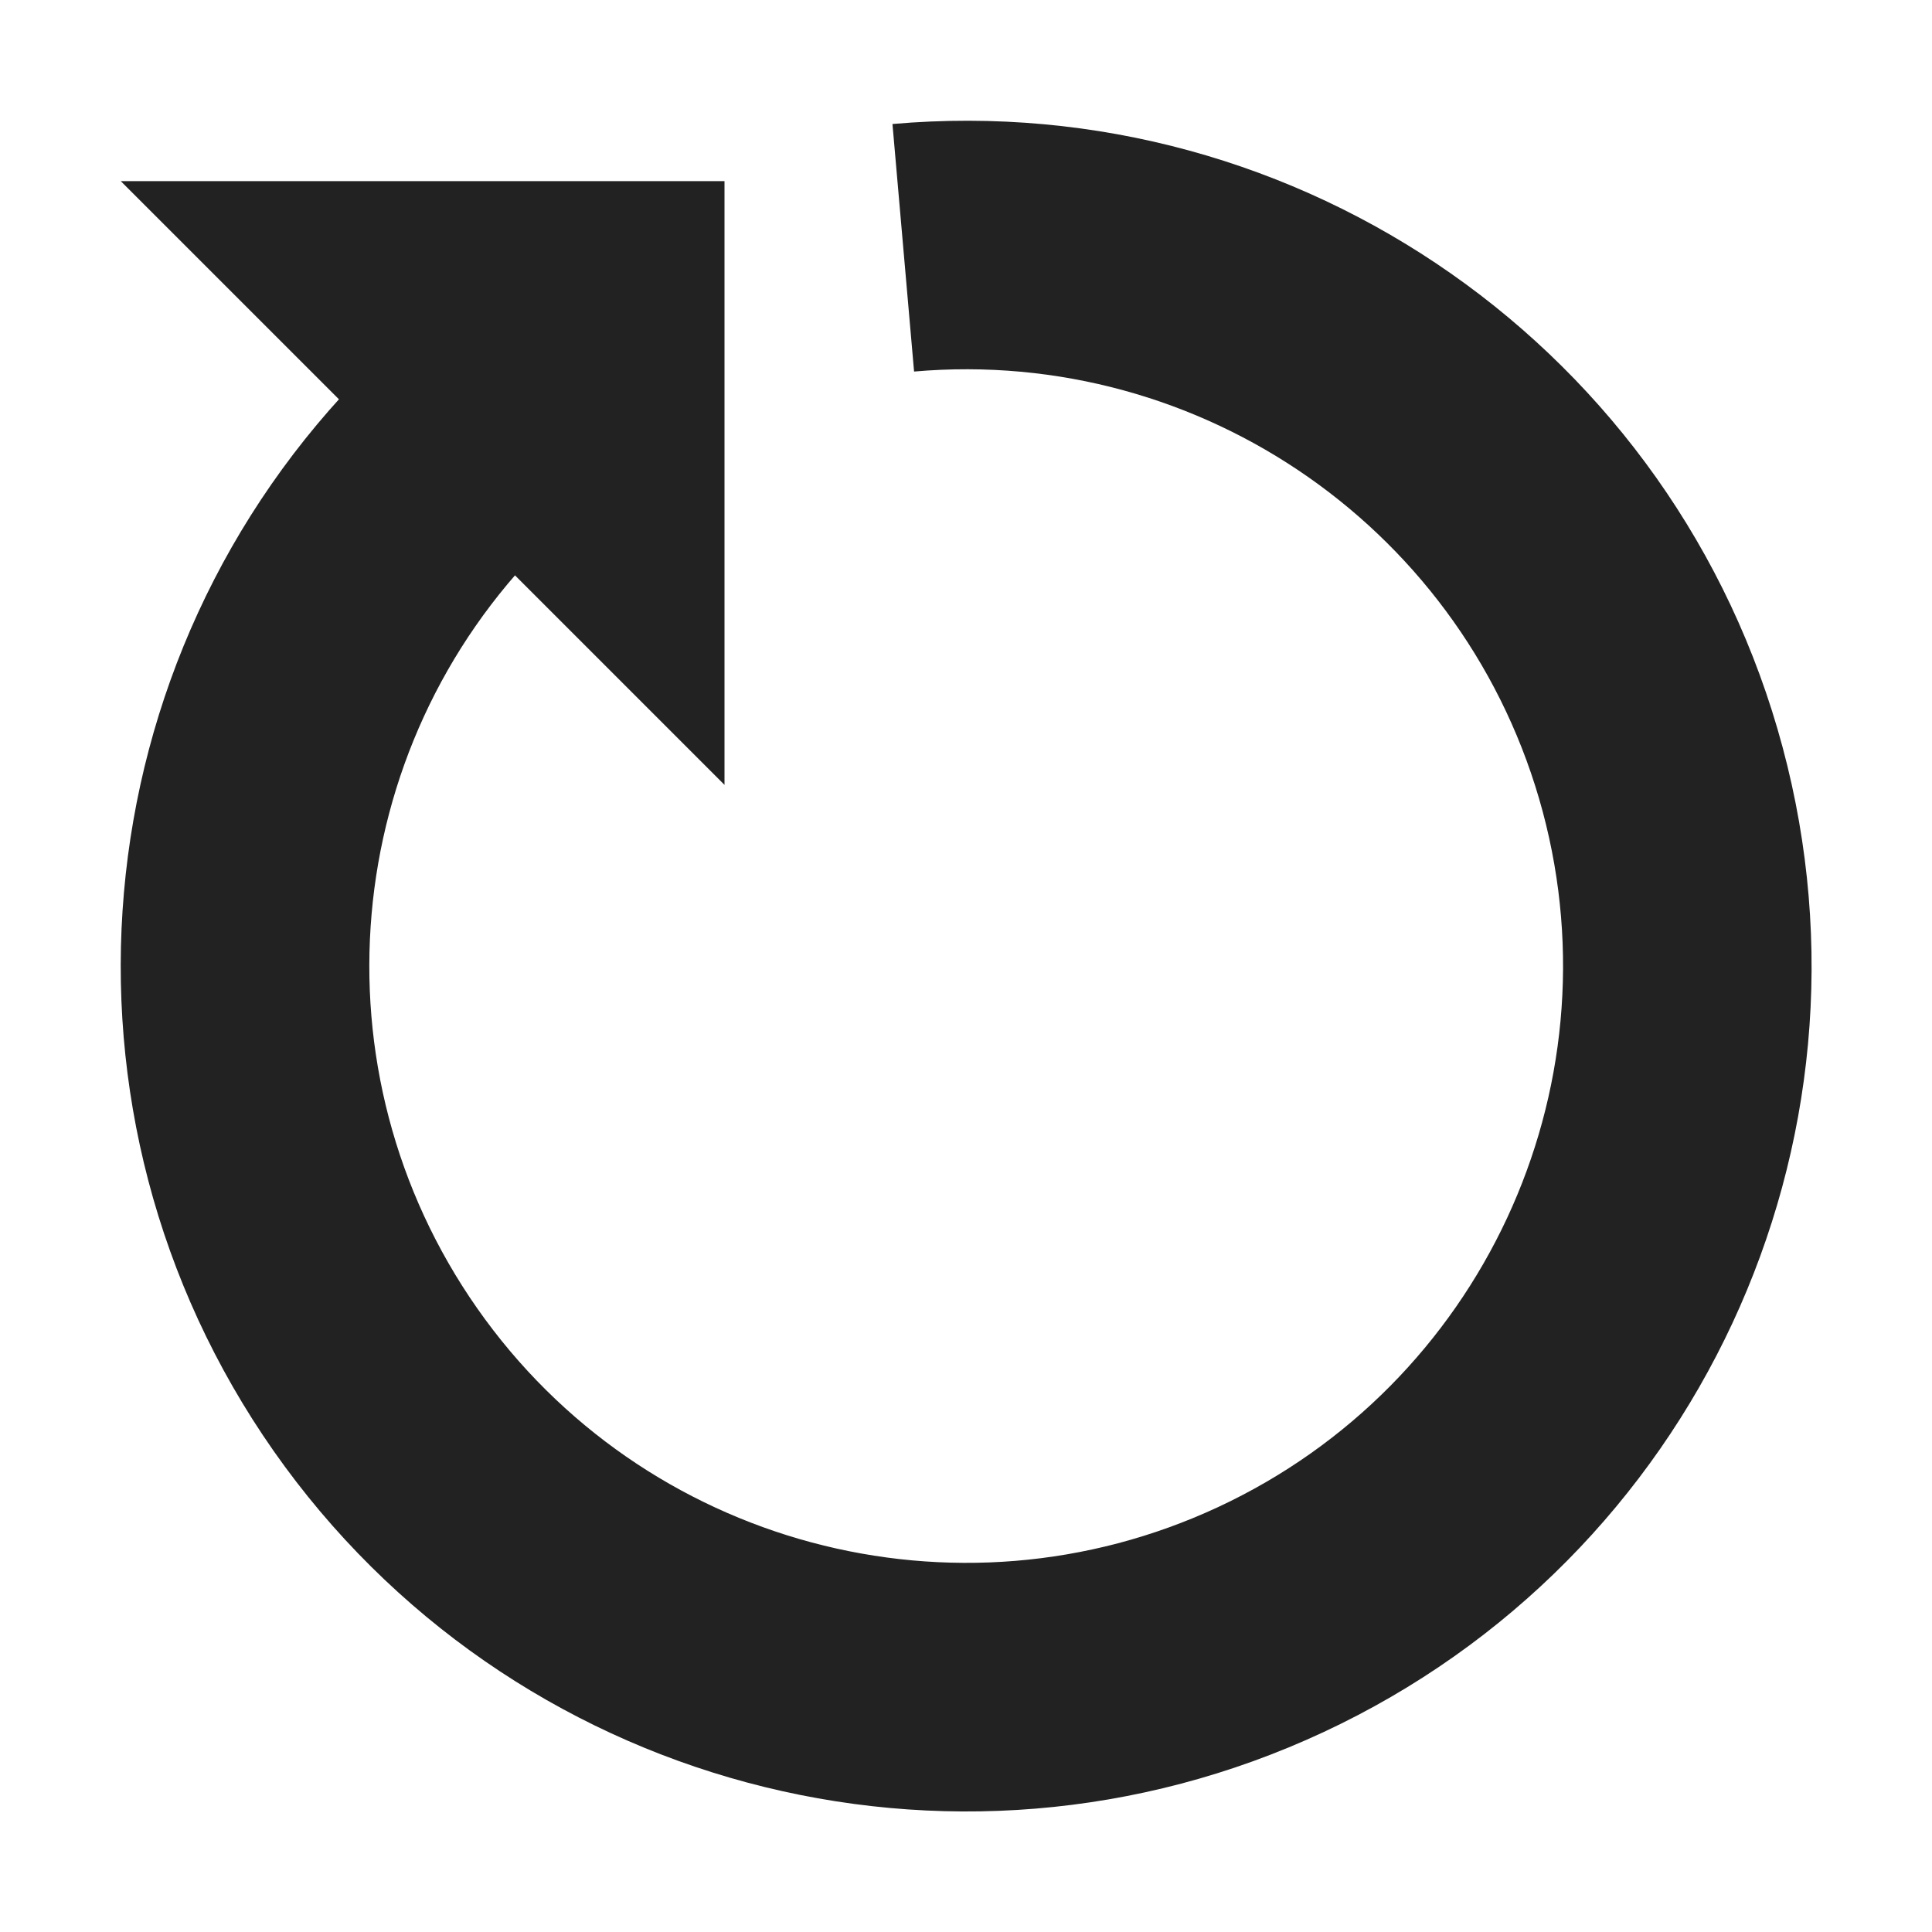
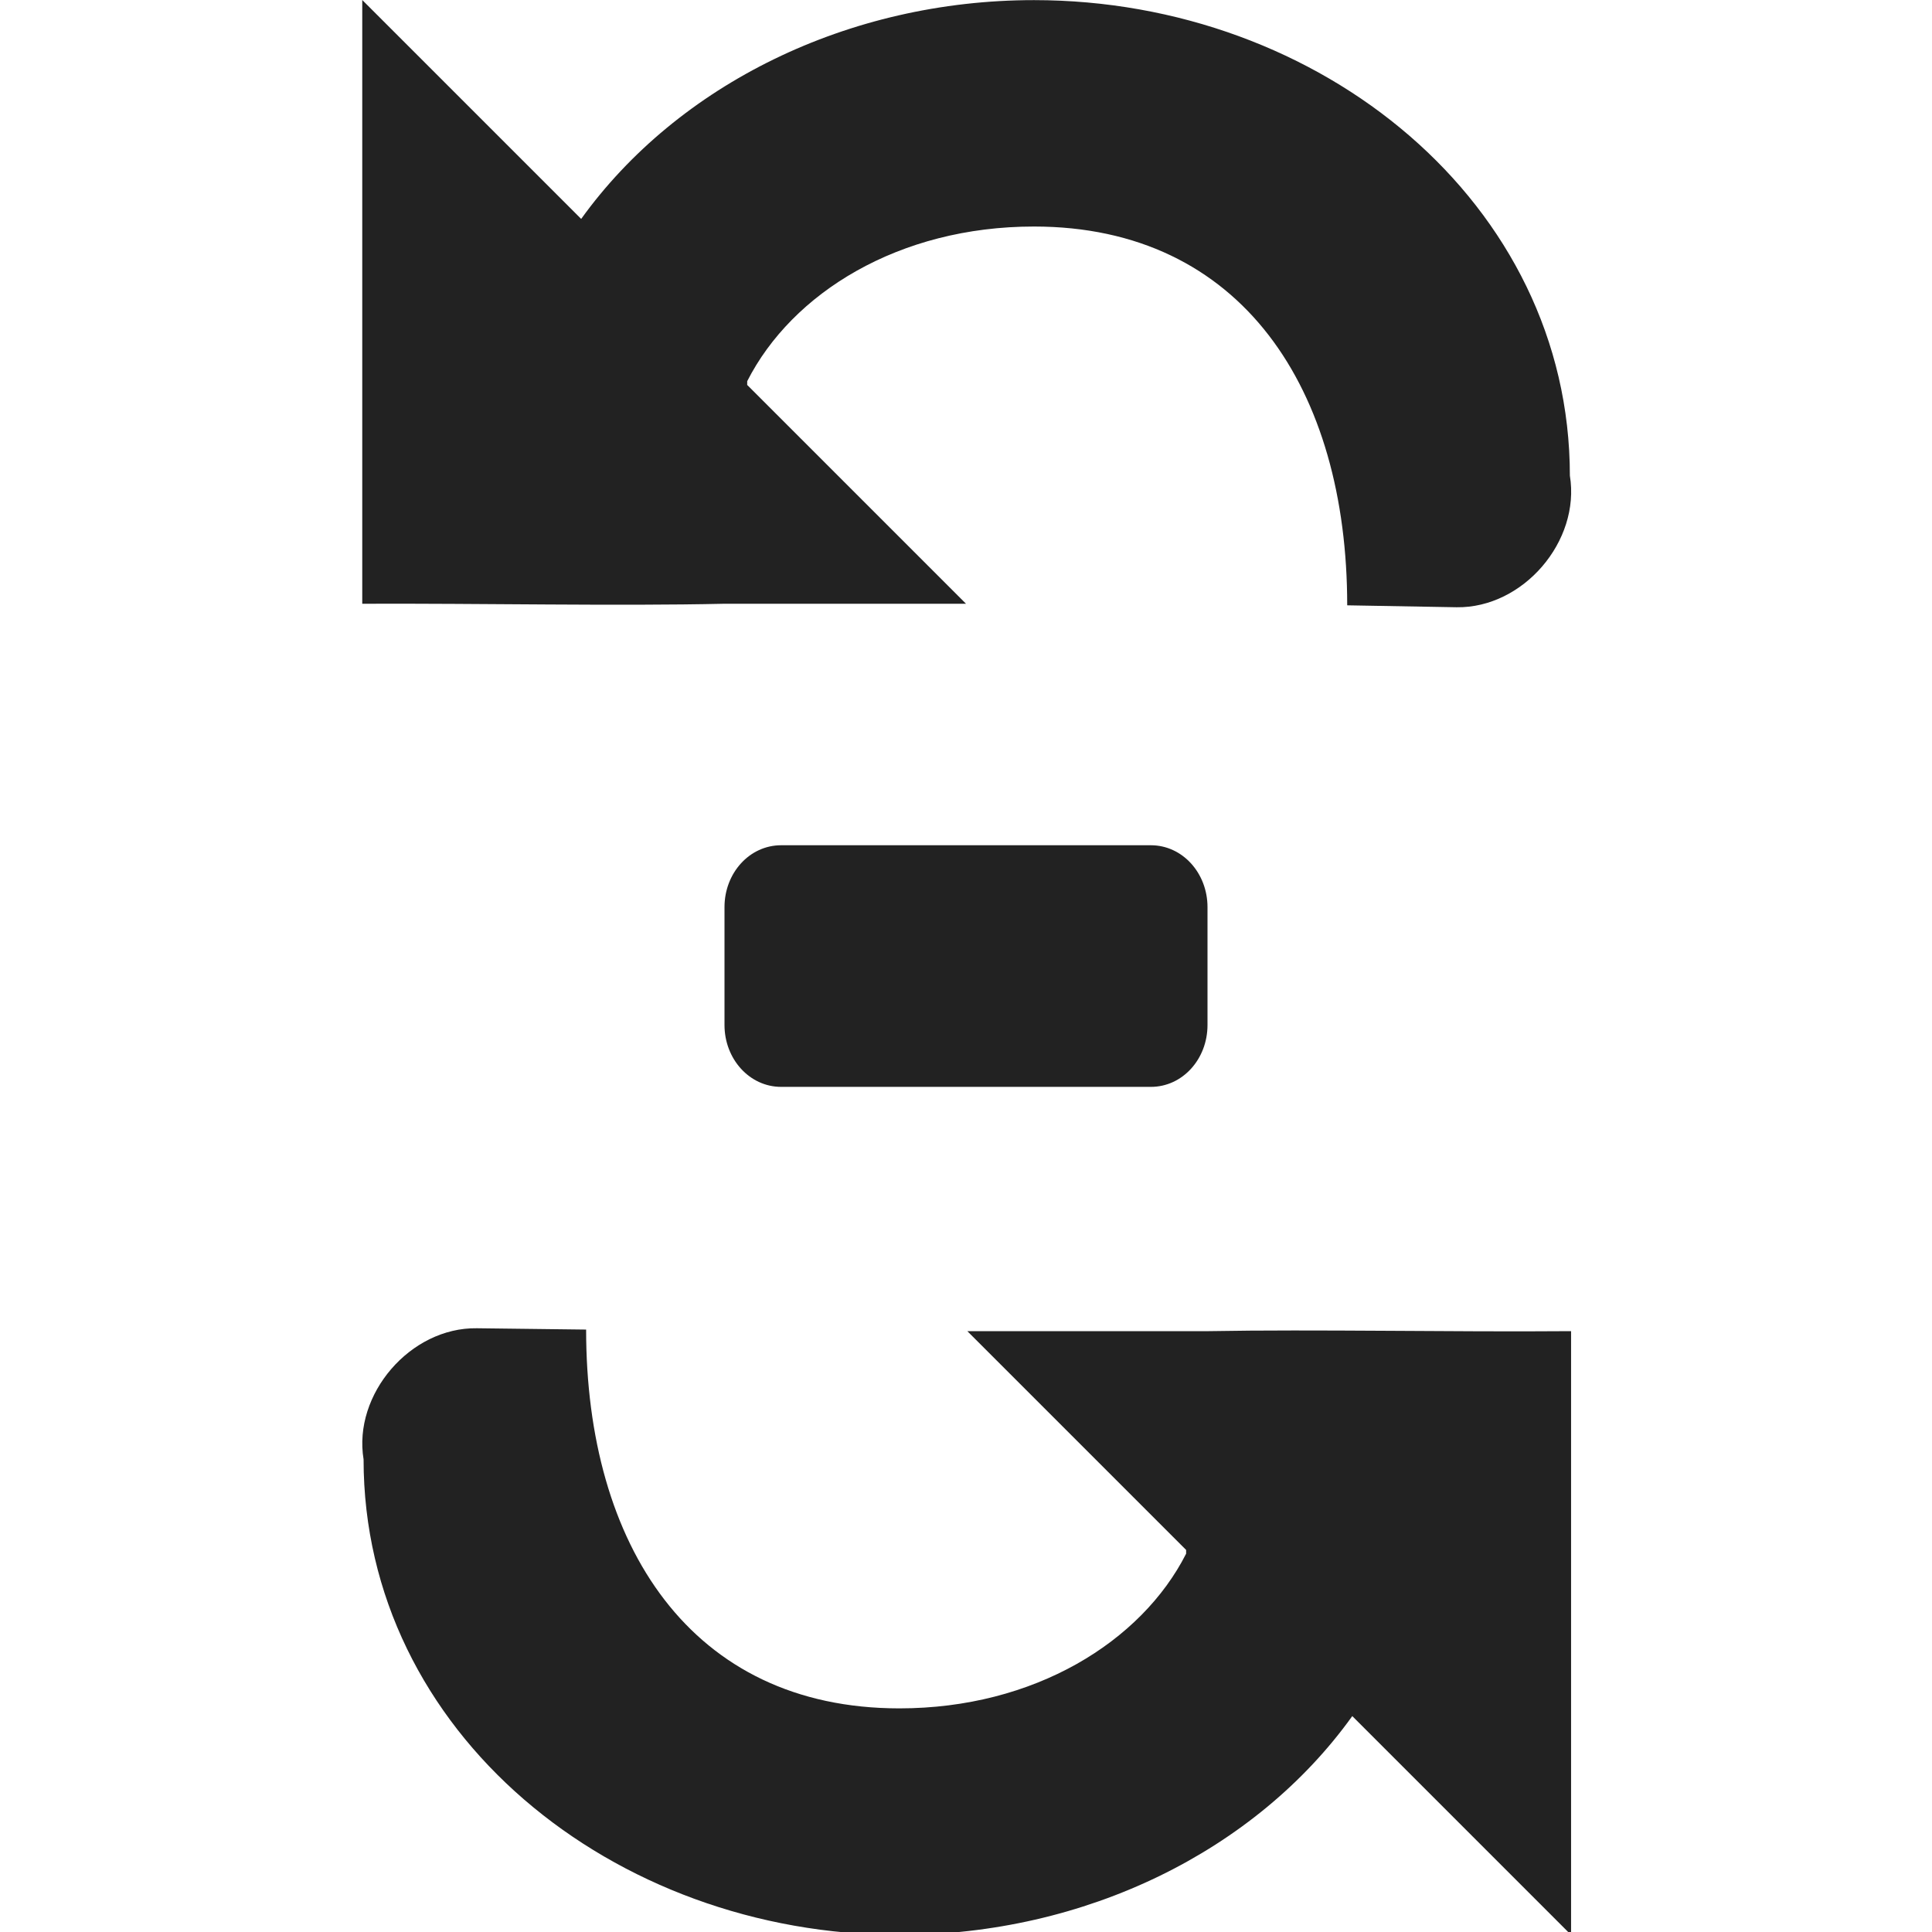
- <svg xmlns="http://www.w3.org/2000/svg" height="16px" viewBox="0 0 16 16" width="16px" version="1.1" id="svg10">
-   <defs id="defs14">
-     </defs>
-   <path style="color:#000000;fill:#222222;stroke-width:2.5;-inkscape-stroke:none;paint-order:markers fill stroke" d="m 6,1.5 c -1.667,1e-7 -3.333,4e-7 -5,4e-7 L 6,6.5 Z" id="rect398-7" />
-   <path style="fill:#222222;stroke:none;stroke-width:2.058;stroke-dasharray:none;paint-order:markers fill stroke;fill-rule:nonzero" id="path292" d="M 7.57,3.077 C 9.959,2.868 12.155,4.405 12.776,6.721 13.396,9.037 12.263,11.466 10.09,12.48 7.917,13.493 5.327,12.799 3.952,10.835 2.577,8.871 2.81,6.201 4.506,4.506 L 3.051,3.05 C 0.648,5.453 0.317,9.232 2.266,12.016 4.216,14.799 7.88,15.781 10.96,14.345 14.04,12.909 15.643,9.471 14.763,6.189 13.884,2.906 10.776,0.73 7.391,1.027 Z" />
+ <svg xmlns="http://www.w3.org/2000/svg" height="16px" viewBox="0 0 16 16" width="16px">
+   <path d="m 3 0 v 5 c 0.984 -0.004 2.113 0.02 3 0 h 2 l -1.812 -1.812 v -0.031 c 0.371 -0.73 1.254 -1.281 2.375 -1.281 c 1.723 0 2.594 1.352 2.594 3.137 l 0.906 0.016 c 0.551 0.008 1.027 -0.547 0.938 -1.09 c 0 -2.254 -2.062 -3.938 -4.438 -3.938 c -1.539 0 -2.949 0.699 -3.75 1.812 z m 3.469 7 c -0.262 0 -0.469 0.23 -0.469 0.512 v 0.977 c 0 0.281 0.207 0.512 0.469 0.512 h 3.062 c 0.262 0 0.469 -0.23 0.469 -0.512 v -0.977 c 0 -0.281 -0.207 -0.512 -0.469 -0.512 z m -2.52 4 c -0.551 -0.008 -1.027 0.547 -0.938 1.086 c 0 2.258 2.062 3.938 4.438 3.938 c 1.539 0 2.949 -0.695 3.75 -1.812 l 1.812 1.812 v -5 c -0.988 0.008 -2.117 -0.016 -3 0 h -2 l 1.812 1.812 v 0.031 c -0.371 0.73 -1.258 1.281 -2.375 1.281 c -1.727 0 -2.594 -1.352 -2.594 -3.137 z m 0 0" fill="#222222" />
</svg>
